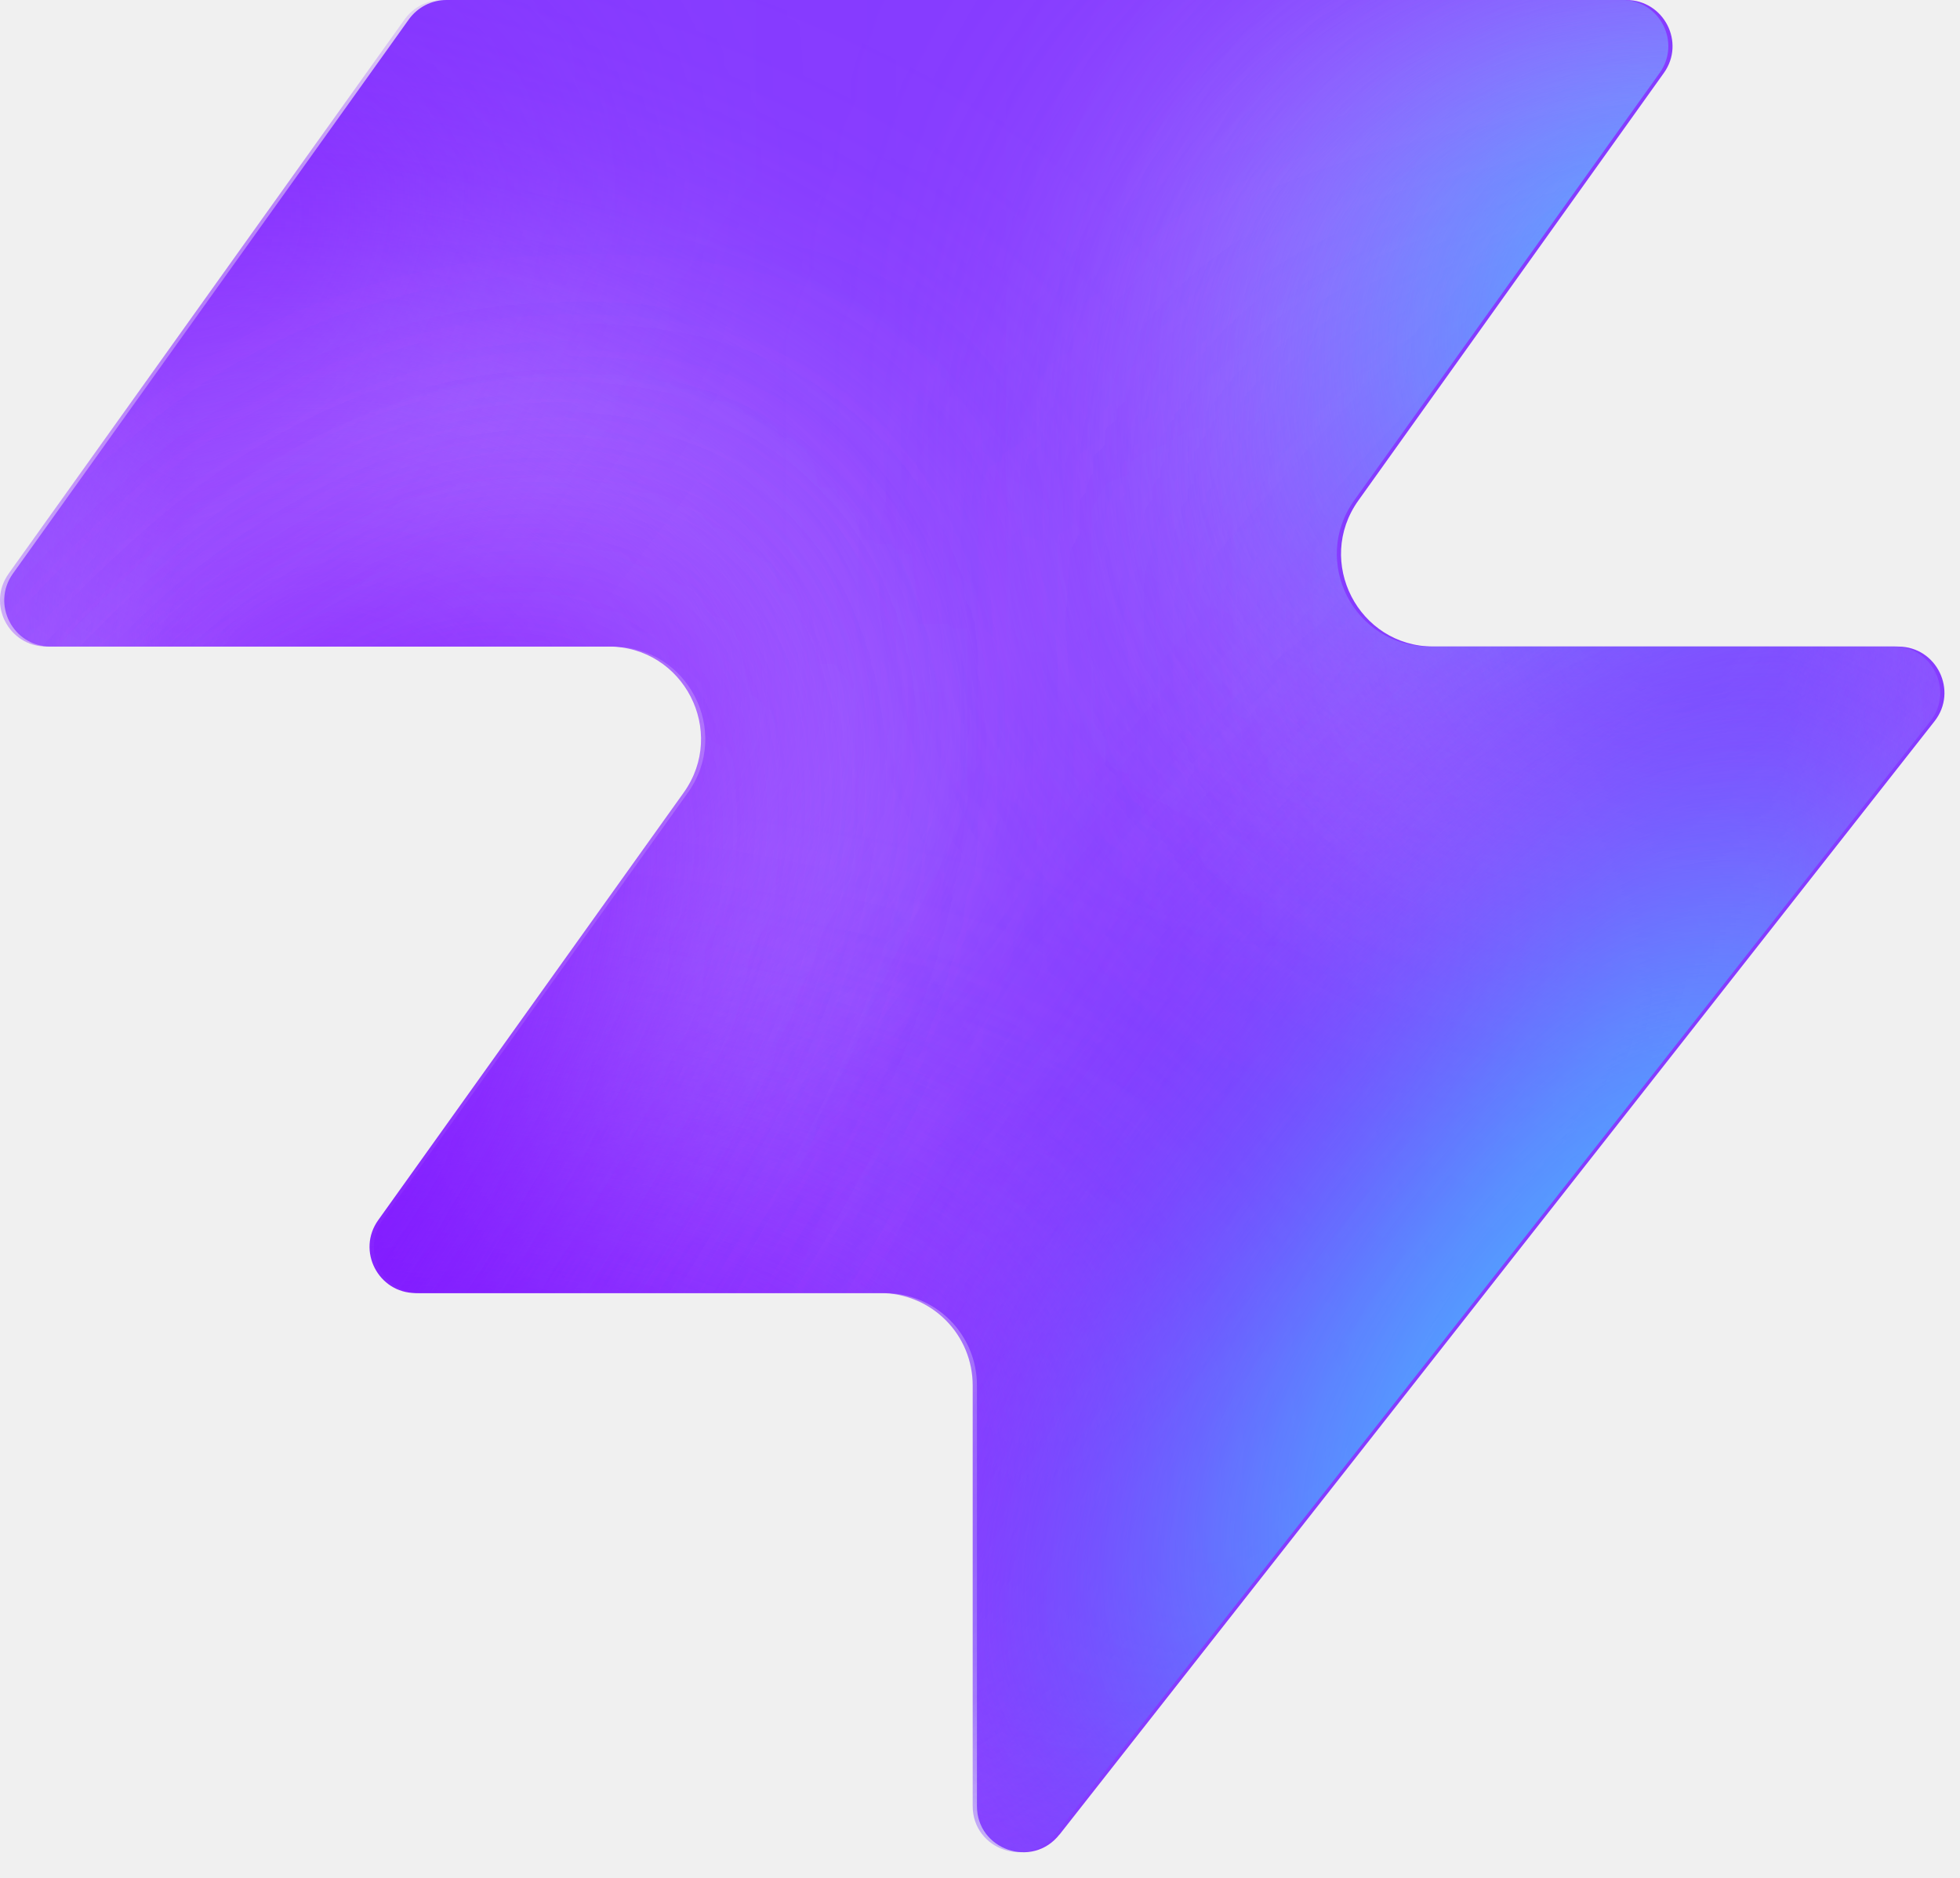
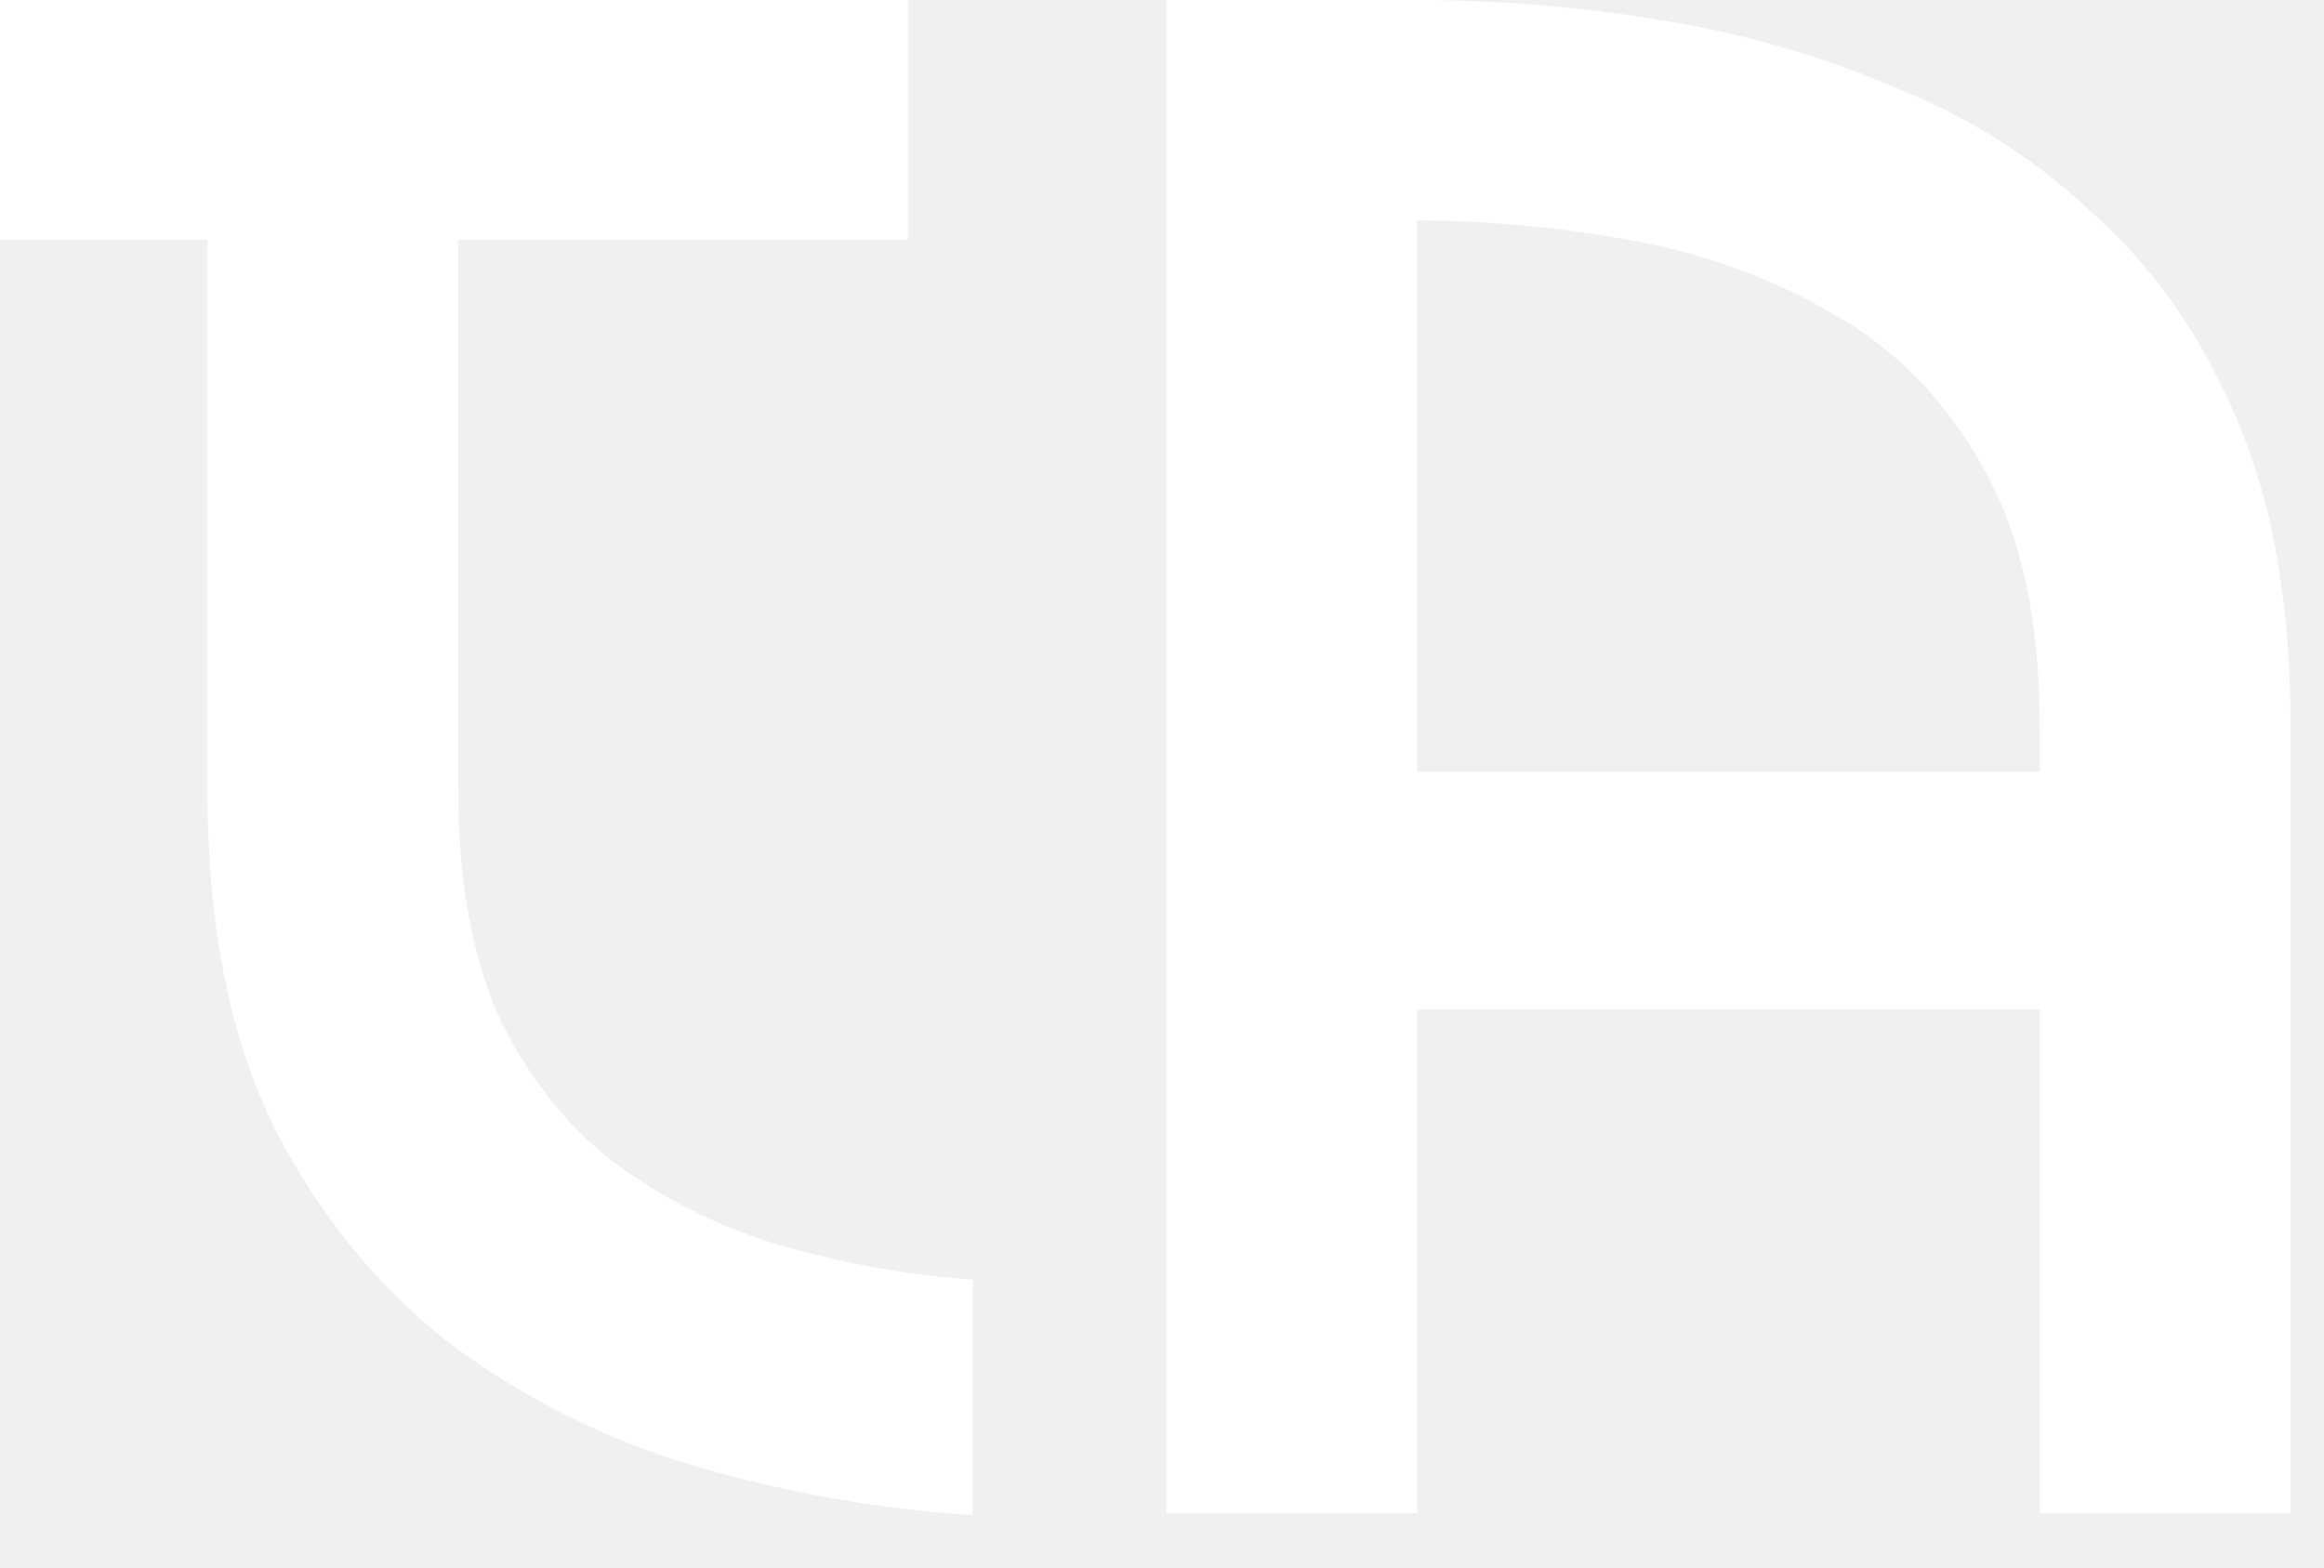
- <svg xmlns="http://www.w3.org/2000/svg" width="48" height="46" fill="none" viewBox="0 0 48 46">
-   <path fill="#863bff" d="M25.946 44.938c-.664.845-2.021.375-2.021-.698V33.937a2.26 2.26 0 0 0-2.262-2.262H10.287c-.92 0-1.456-1.04-.92-1.788l7.48-10.471c1.07-1.497 0-3.578-1.842-3.578H1.237c-.92 0-1.456-1.04-.92-1.788L10.013.474c.214-.297.556-.474.92-.474h28.894c.92 0 1.456 1.04.92 1.788l-7.48 10.471c-1.07 1.498 0 3.579 1.842 3.579h11.377c.943 0 1.473 1.088.89 1.83L25.947 44.94z" style="fill:#863bff;fill:color(display-p3 .525 .23 1);fill-opacity:1" />
-   <mask id="a" width="48" height="46" x="0" y="0" maskUnits="userSpaceOnUse" style="mask-type:alpha">
-     <path fill="#000" d="M25.842 44.938c-.664.844-2.021.375-2.021-.698V33.937a2.26 2.26 0 0 0-2.262-2.262H10.183c-.92 0-1.456-1.04-.92-1.788l7.48-10.471c1.07-1.498 0-3.579-1.842-3.579H1.133c-.92 0-1.456-1.04-.92-1.787L9.91.473c.214-.297.556-.474.92-.474h28.894c.92 0 1.456 1.04.92 1.788l-7.48 10.471c-1.07 1.498 0 3.578 1.842 3.578h11.377c.943 0 1.473 1.088.89 1.832L25.843 44.94z" style="fill:#000;fill-opacity:1" />
-   </mask>
-   <g mask="url(#a)">
-     <g filter="url(#b)">
-       <ellipse cx="5.508" cy="14.704" fill="#ede6ff" rx="5.508" ry="14.704" style="fill:#ede6ff;fill:color(display-p3 .927 .903 1);fill-opacity:1" transform="matrix(.00324 1 1 -.00324 -4.47 31.516)" />
-     </g>
-     <g filter="url(#c)">
-       <ellipse cx="10.399" cy="29.851" fill="#ede6ff" rx="10.399" ry="29.851" style="fill:#ede6ff;fill:color(display-p3 .927 .903 1);fill-opacity:1" transform="matrix(.00324 1 1 -.00324 -39.328 7.883)" />
-     </g>
-     <g filter="url(#d)">
-       <ellipse cx="5.508" cy="30.487" fill="#7e14ff" rx="5.508" ry="30.487" style="fill:#7e14ff;fill:color(display-p3 .492 .077 1);fill-opacity:1" transform="rotate(89.814 -25.913 -14.639)scale(1 -1)" />
-     </g>
-     <g filter="url(#e)">
-       <ellipse cx="5.508" cy="30.599" fill="#7e14ff" rx="5.508" ry="30.599" style="fill:#7e14ff;fill:color(display-p3 .492 .077 1);fill-opacity:1" transform="rotate(89.814 -32.644 -3.334)scale(1 -1)" />
-     </g>
-     <g filter="url(#f)">
-       <ellipse cx="5.508" cy="30.599" fill="#7e14ff" rx="5.508" ry="30.599" style="fill:#7e14ff;fill:color(display-p3 .492 .077 1);fill-opacity:1" transform="matrix(.00324 1 1 -.00324 -34.34 30.47)" />
-     </g>
-     <g filter="url(#g)">
-       <ellipse cx="14.072" cy="22.078" fill="#ede6ff" rx="14.072" ry="22.078" style="fill:#ede6ff;fill:color(display-p3 .927 .903 1);fill-opacity:1" transform="rotate(93.35 24.506 48.493)scale(-1 1)" />
-     </g>
-     <g filter="url(#h)">
-       <ellipse cx="3.47" cy="21.501" fill="#7e14ff" rx="3.47" ry="21.501" style="fill:#7e14ff;fill:color(display-p3 .492 .077 1);fill-opacity:1" transform="rotate(89.009 28.708 47.59)scale(-1 1)" />
-     </g>
-     <g filter="url(#i)">
-       <ellipse cx="3.47" cy="21.501" fill="#7e14ff" rx="3.47" ry="21.501" style="fill:#7e14ff;fill:color(display-p3 .492 .077 1);fill-opacity:1" transform="rotate(89.009 28.708 47.59)scale(-1 1)" />
-     </g>
-     <g filter="url(#j)">
-       <ellipse cx=".387" cy="8.972" fill="#7e14ff" rx="4.407" ry="29.108" style="fill:#7e14ff;fill:color(display-p3 .492 .077 1);fill-opacity:1" transform="rotate(39.51 .387 8.972)" />
-     </g>
-     <g filter="url(#k)">
-       <ellipse cx="47.523" cy="-6.092" fill="#7e14ff" rx="4.407" ry="29.108" style="fill:#7e14ff;fill:color(display-p3 .492 .077 1);fill-opacity:1" transform="rotate(37.892 47.523 -6.092)" />
-     </g>
-     <g filter="url(#l)">
-       <ellipse cx="41.412" cy="6.333" fill="#47bfff" rx="5.971" ry="9.665" style="fill:#47bfff;fill:color(display-p3 .28 .748 1);fill-opacity:1" transform="rotate(37.892 41.412 6.333)" />
-     </g>
-     <g filter="url(#m)">
-       <ellipse cx="-1.879" cy="38.332" fill="#7e14ff" rx="4.407" ry="29.108" style="fill:#7e14ff;fill:color(display-p3 .492 .077 1);fill-opacity:1" transform="rotate(37.892 -1.88 38.332)" />
-     </g>
-     <g filter="url(#n)">
-       <ellipse cx="-1.879" cy="38.332" fill="#7e14ff" rx="4.407" ry="29.108" style="fill:#7e14ff;fill:color(display-p3 .492 .077 1);fill-opacity:1" transform="rotate(37.892 -1.88 38.332)" />
-     </g>
-     <g filter="url(#o)">
-       <ellipse cx="35.651" cy="29.907" fill="#7e14ff" rx="4.407" ry="29.108" style="fill:#7e14ff;fill:color(display-p3 .492 .077 1);fill-opacity:1" transform="rotate(37.892 35.651 29.907)" />
-     </g>
-     <g filter="url(#p)">
-       <ellipse cx="38.418" cy="32.4" fill="#47bfff" rx="5.971" ry="15.297" style="fill:#47bfff;fill:color(display-p3 .28 .748 1);fill-opacity:1" transform="rotate(37.892 38.418 32.4)" />
-     </g>
-   </g>
-   <defs>
-     <filter id="b" width="60.045" height="41.654" x="-19.77" y="16.149" color-interpolation-filters="sRGB" filterUnits="userSpaceOnUse">
-       <feFlood flood-opacity="0" result="BackgroundImageFix" />
-       <feBlend in="SourceGraphic" in2="BackgroundImageFix" result="shape" />
-       <feGaussianBlur result="effect1_foregroundBlur_2002_17158" stdDeviation="7.659" />
-     </filter>
-     <filter id="c" width="90.34" height="51.437" x="-54.613" y="-7.533" color-interpolation-filters="sRGB" filterUnits="userSpaceOnUse">
-       <feFlood flood-opacity="0" result="BackgroundImageFix" />
-       <feBlend in="SourceGraphic" in2="BackgroundImageFix" result="shape" />
-       <feGaussianBlur result="effect1_foregroundBlur_2002_17158" stdDeviation="7.659" />
-     </filter>
-     <filter id="d" width="79.355" height="29.4" x="-49.64" y="2.03" color-interpolation-filters="sRGB" filterUnits="userSpaceOnUse">
-       <feFlood flood-opacity="0" result="BackgroundImageFix" />
-       <feBlend in="SourceGraphic" in2="BackgroundImageFix" result="shape" />
-       <feGaussianBlur result="effect1_foregroundBlur_2002_17158" stdDeviation="4.596" />
-     </filter>
-     <filter id="e" width="79.579" height="29.4" x="-45.045" y="20.029" color-interpolation-filters="sRGB" filterUnits="userSpaceOnUse">
-       <feFlood flood-opacity="0" result="BackgroundImageFix" />
-       <feBlend in="SourceGraphic" in2="BackgroundImageFix" result="shape" />
-       <feGaussianBlur result="effect1_foregroundBlur_2002_17158" stdDeviation="4.596" />
-     </filter>
-     <filter id="f" width="79.579" height="29.4" x="-43.513" y="21.178" color-interpolation-filters="sRGB" filterUnits="userSpaceOnUse">
-       <feFlood flood-opacity="0" result="BackgroundImageFix" />
-       <feBlend in="SourceGraphic" in2="BackgroundImageFix" result="shape" />
-       <feGaussianBlur result="effect1_foregroundBlur_2002_17158" stdDeviation="4.596" />
-     </filter>
-     <filter id="g" width="74.749" height="58.852" x="15.756" y="-17.901" color-interpolation-filters="sRGB" filterUnits="userSpaceOnUse">
-       <feFlood flood-opacity="0" result="BackgroundImageFix" />
-       <feBlend in="SourceGraphic" in2="BackgroundImageFix" result="shape" />
-       <feGaussianBlur result="effect1_foregroundBlur_2002_17158" stdDeviation="7.659" />
-     </filter>
-     <filter id="h" width="61.377" height="25.362" x="23.548" y="2.284" color-interpolation-filters="sRGB" filterUnits="userSpaceOnUse">
-       <feFlood flood-opacity="0" result="BackgroundImageFix" />
-       <feBlend in="SourceGraphic" in2="BackgroundImageFix" result="shape" />
-       <feGaussianBlur result="effect1_foregroundBlur_2002_17158" stdDeviation="4.596" />
-     </filter>
-     <filter id="i" width="61.377" height="25.362" x="23.548" y="2.284" color-interpolation-filters="sRGB" filterUnits="userSpaceOnUse">
-       <feFlood flood-opacity="0" result="BackgroundImageFix" />
-       <feBlend in="SourceGraphic" in2="BackgroundImageFix" result="shape" />
-       <feGaussianBlur result="effect1_foregroundBlur_2002_17158" stdDeviation="4.596" />
-     </filter>
-     <filter id="j" width="56.045" height="63.649" x="-27.636" y="-22.853" color-interpolation-filters="sRGB" filterUnits="userSpaceOnUse">
-       <feFlood flood-opacity="0" result="BackgroundImageFix" />
-       <feBlend in="SourceGraphic" in2="BackgroundImageFix" result="shape" />
-       <feGaussianBlur result="effect1_foregroundBlur_2002_17158" stdDeviation="4.596" />
-     </filter>
-     <filter id="k" width="54.814" height="64.646" x="20.116" y="-38.415" color-interpolation-filters="sRGB" filterUnits="userSpaceOnUse">
-       <feFlood flood-opacity="0" result="BackgroundImageFix" />
-       <feBlend in="SourceGraphic" in2="BackgroundImageFix" result="shape" />
-       <feGaussianBlur result="effect1_foregroundBlur_2002_17158" stdDeviation="4.596" />
-     </filter>
-     <filter id="l" width="33.541" height="35.313" x="24.641" y="-11.323" color-interpolation-filters="sRGB" filterUnits="userSpaceOnUse">
-       <feFlood flood-opacity="0" result="BackgroundImageFix" />
-       <feBlend in="SourceGraphic" in2="BackgroundImageFix" result="shape" />
-       <feGaussianBlur result="effect1_foregroundBlur_2002_17158" stdDeviation="4.596" />
-     </filter>
-     <filter id="m" width="54.814" height="64.646" x="-29.286" y="6.009" color-interpolation-filters="sRGB" filterUnits="userSpaceOnUse">
-       <feFlood flood-opacity="0" result="BackgroundImageFix" />
-       <feBlend in="SourceGraphic" in2="BackgroundImageFix" result="shape" />
-       <feGaussianBlur result="effect1_foregroundBlur_2002_17158" stdDeviation="4.596" />
-     </filter>
-     <filter id="n" width="54.814" height="64.646" x="-29.286" y="6.009" color-interpolation-filters="sRGB" filterUnits="userSpaceOnUse">
-       <feFlood flood-opacity="0" result="BackgroundImageFix" />
-       <feBlend in="SourceGraphic" in2="BackgroundImageFix" result="shape" />
-       <feGaussianBlur result="effect1_foregroundBlur_2002_17158" stdDeviation="4.596" />
-     </filter>
-     <filter id="o" width="54.814" height="64.646" x="8.244" y="-2.416" color-interpolation-filters="sRGB" filterUnits="userSpaceOnUse">
-       <feFlood flood-opacity="0" result="BackgroundImageFix" />
-       <feBlend in="SourceGraphic" in2="BackgroundImageFix" result="shape" />
-       <feGaussianBlur result="effect1_foregroundBlur_2002_17158" stdDeviation="4.596" />
-     </filter>
-     <filter id="p" width="39.409" height="43.623" x="18.713" y="10.588" color-interpolation-filters="sRGB" filterUnits="userSpaceOnUse">
-       <feFlood flood-opacity="0" result="BackgroundImageFix" />
-       <feBlend in="SourceGraphic" in2="BackgroundImageFix" result="shape" />
-       <feGaussianBlur result="effect1_foregroundBlur_2002_17158" stdDeviation="4.596" />
-     </filter>
-   </defs>
+ <svg xmlns="http://www.w3.org/2000/svg" width="43" height="29" viewBox="0 0 43 29" fill="none">
+   <path d="M18 28.04C16.32 27.933 14.64 27.64 12.96 27.16C11.307 26.68 9.787 25.933 8.4 24.92C7.04 23.88 5.933 22.533 5.08 20.88C4.253 19.2 3.84 17.133 3.84 14.68V4.44H2.98023e-08V-1.90735e-06H16.8V4.44H8.48V14.64C8.48 16.347 8.747 17.773 9.28 18.92C9.84 20.04 10.573 20.933 11.48 21.6C12.413 22.267 13.44 22.76 14.56 23.08C15.707 23.4 16.853 23.6 18 23.68V28.04ZM21.581 28V-1.90735e-06H26.221C27.688 -1.90735e-06 29.168 0.12 30.661 0.36C32.181 0.6 33.635 1.013 35.021 1.6C36.435 2.16 37.688 2.96 38.781 4C39.901 5.013 40.781 6.293 41.421 7.84C42.061 9.36 42.381 11.213 42.381 13.4V28H37.741V18.68H26.221V28H21.581ZM26.221 14.28H37.741V13.44C37.741 11.44 37.381 9.827 36.661 8.6C35.968 7.373 35.048 6.44 33.901 5.8C32.755 5.133 31.501 4.68 30.141 4.44C28.808 4.2 27.501 4.08 26.221 4.08V14.28Z" fill="white" />
</svg>
